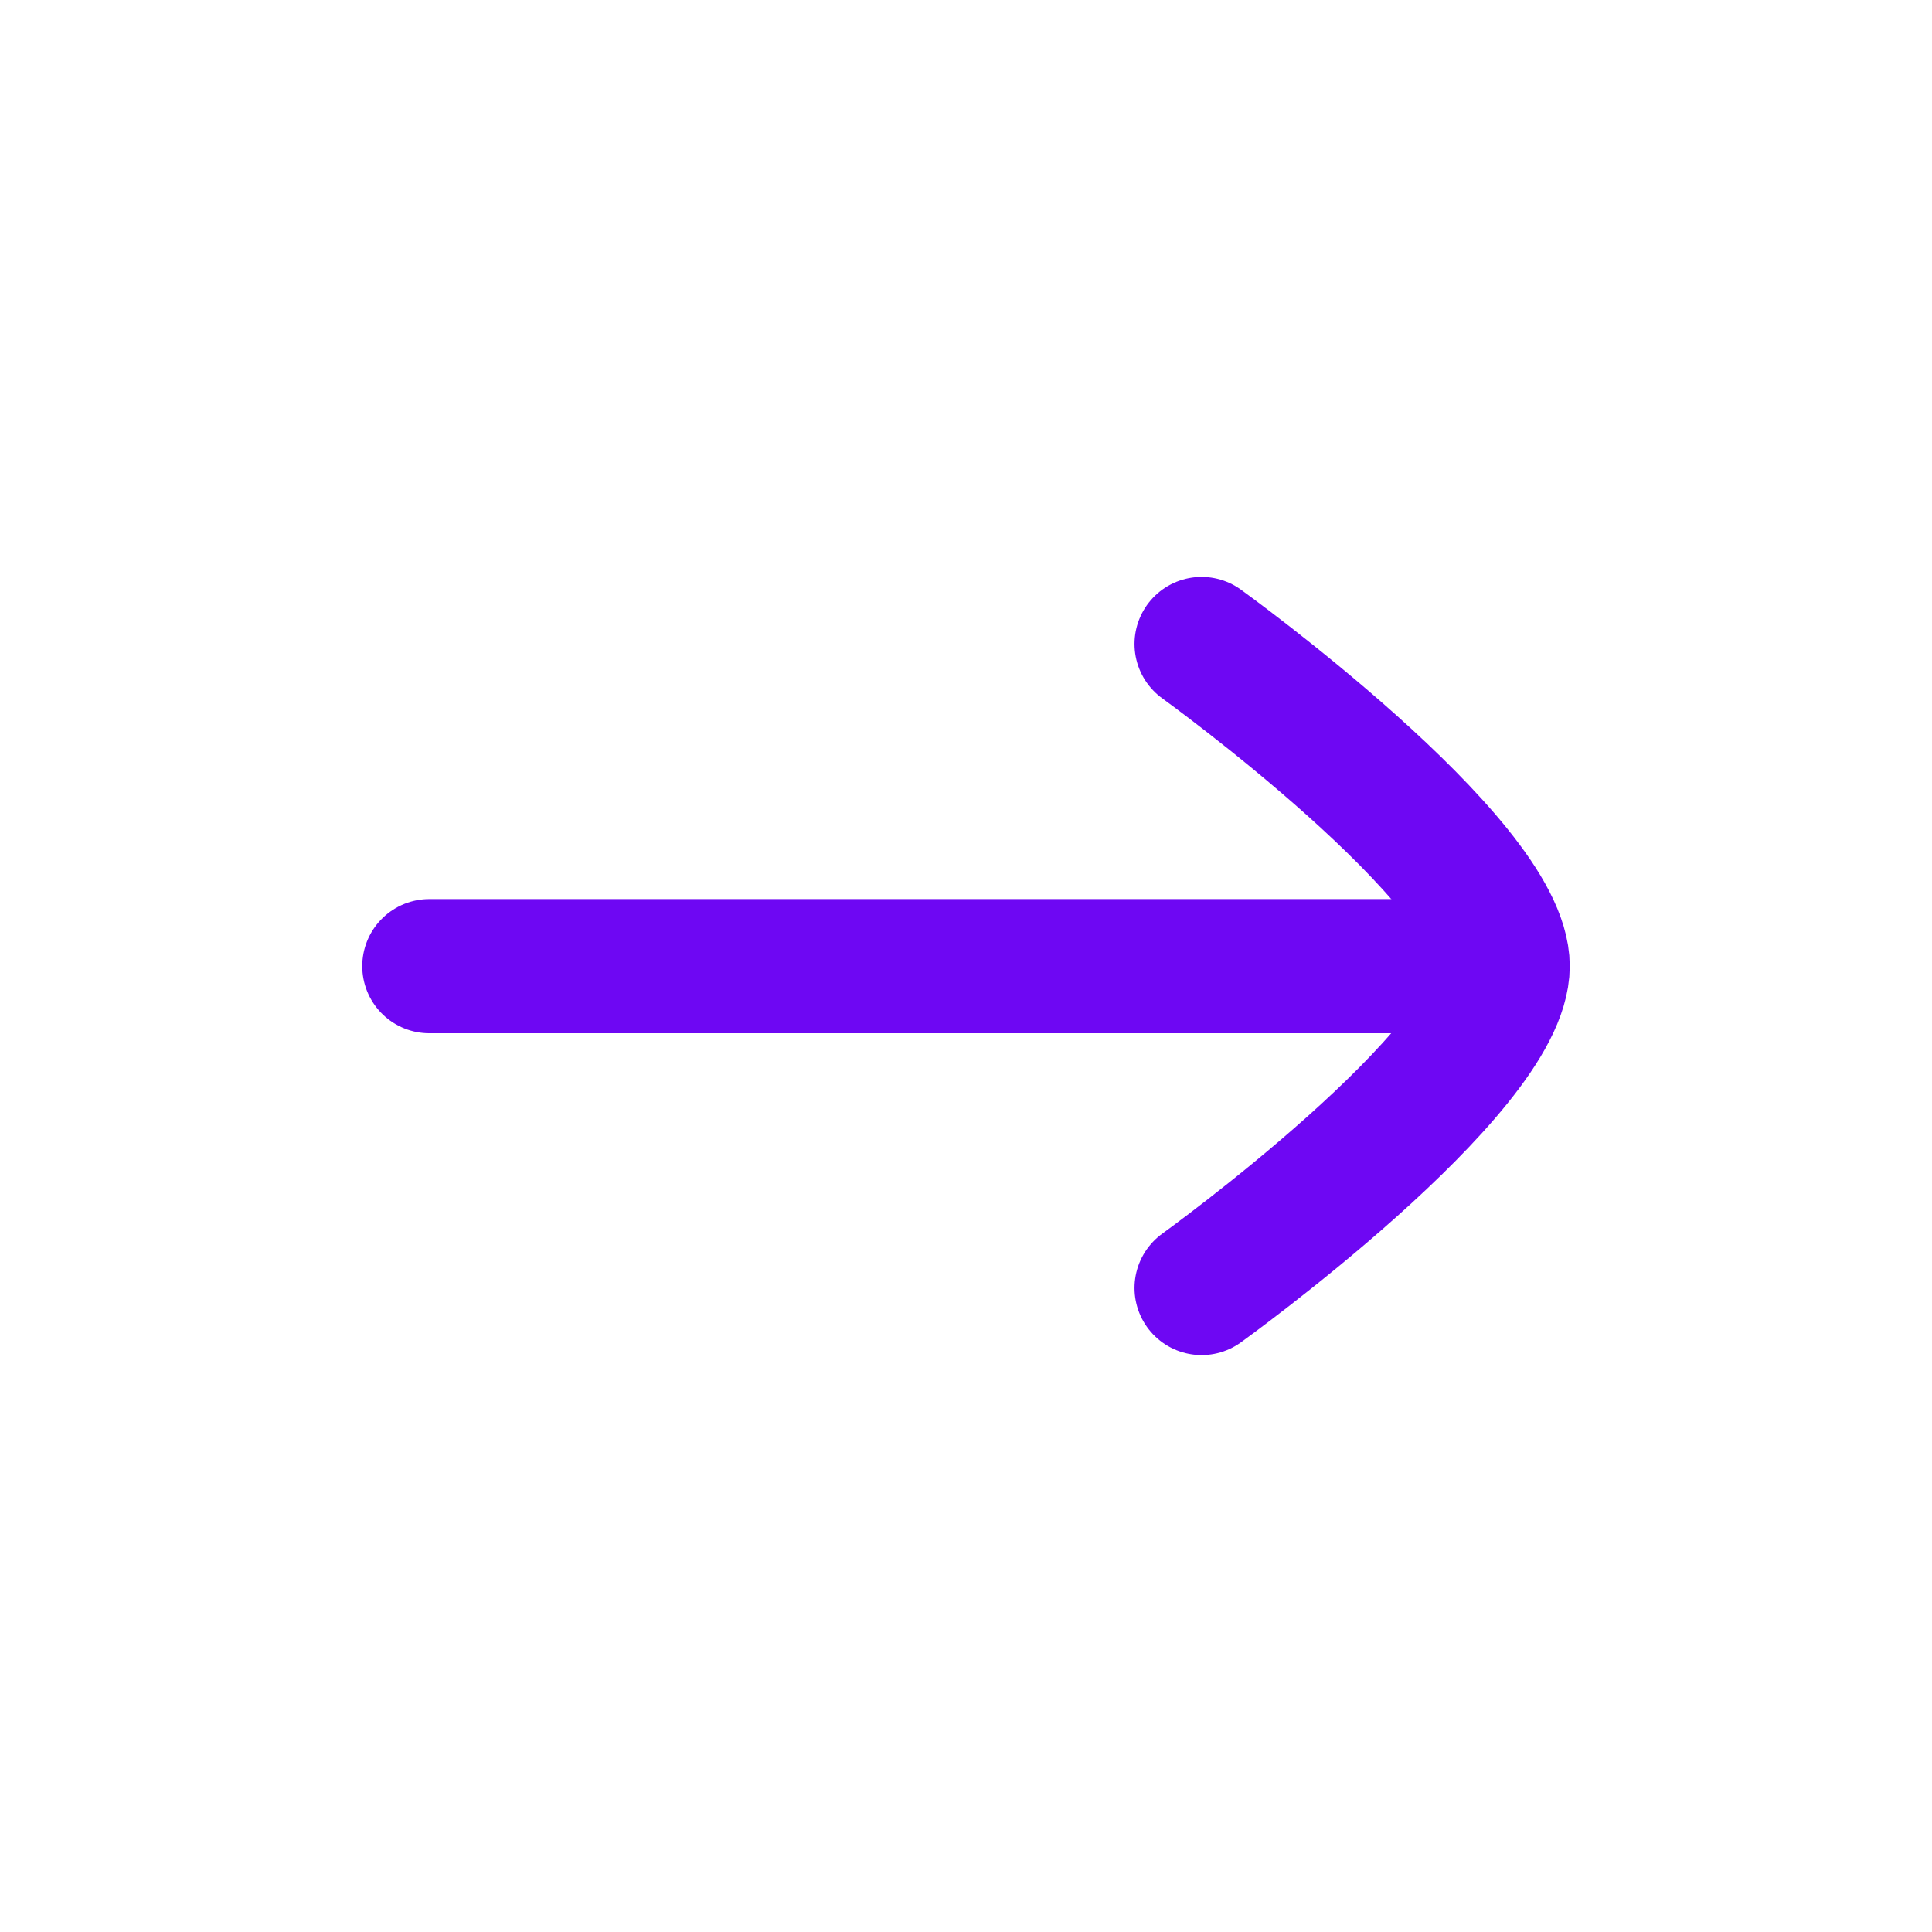
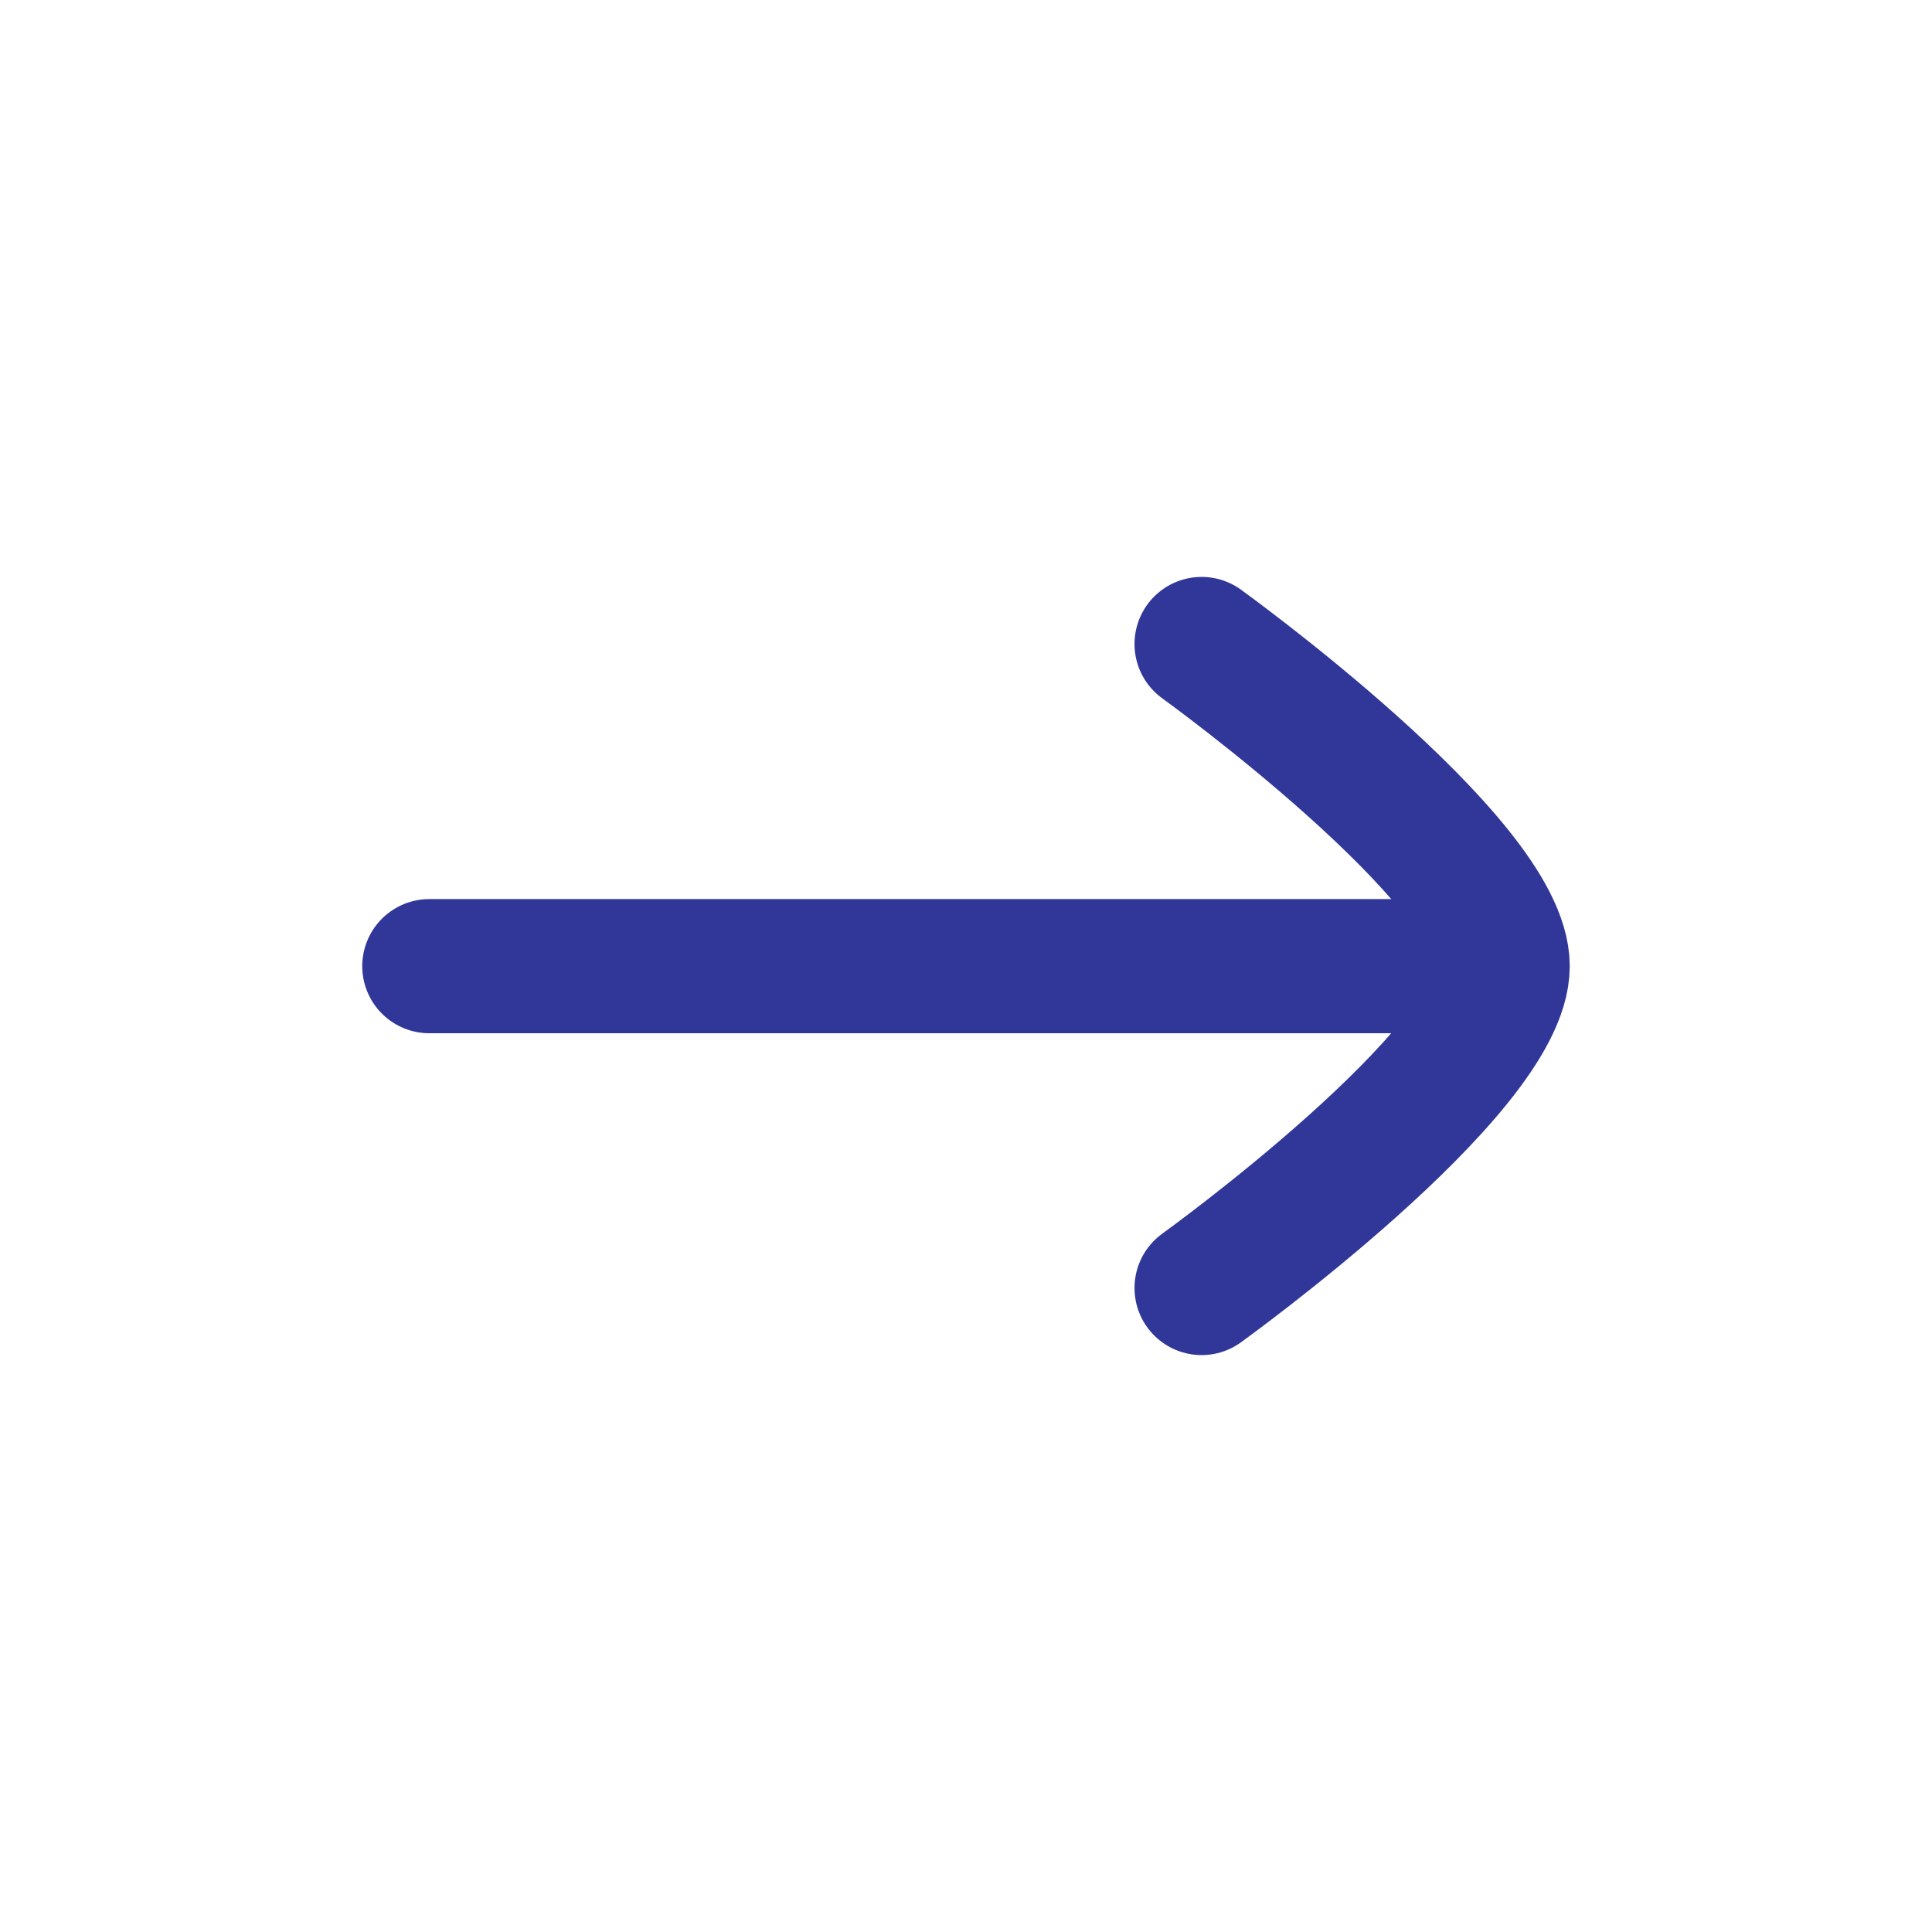
<svg xmlns="http://www.w3.org/2000/svg" width="36" height="36" viewBox="0 0 36 36" fill="none">
-   <path d="M27.872 18.003H8" stroke="#6E07F3" stroke-width="2.5" stroke-linecap="round" stroke-linejoin="round" />
-   <path d="M22.39 12C22.39 12 28 16.045 28 18.003C28 19.962 22.39 24 22.39 24" stroke="#6E07F3" stroke-width="2.5" stroke-linecap="round" stroke-linejoin="round" />
+   <path d="M27.872 18.003H8" stroke="#303798" stroke-width="2.5" stroke-linecap="round" stroke-linejoin="round" />
+   <path d="M22.39 12C22.39 12 28 16.045 28 18.003C28 19.962 22.39 24 22.39 24" stroke="#303798" stroke-width="2.5" stroke-linecap="round" stroke-linejoin="round" />
</svg>
